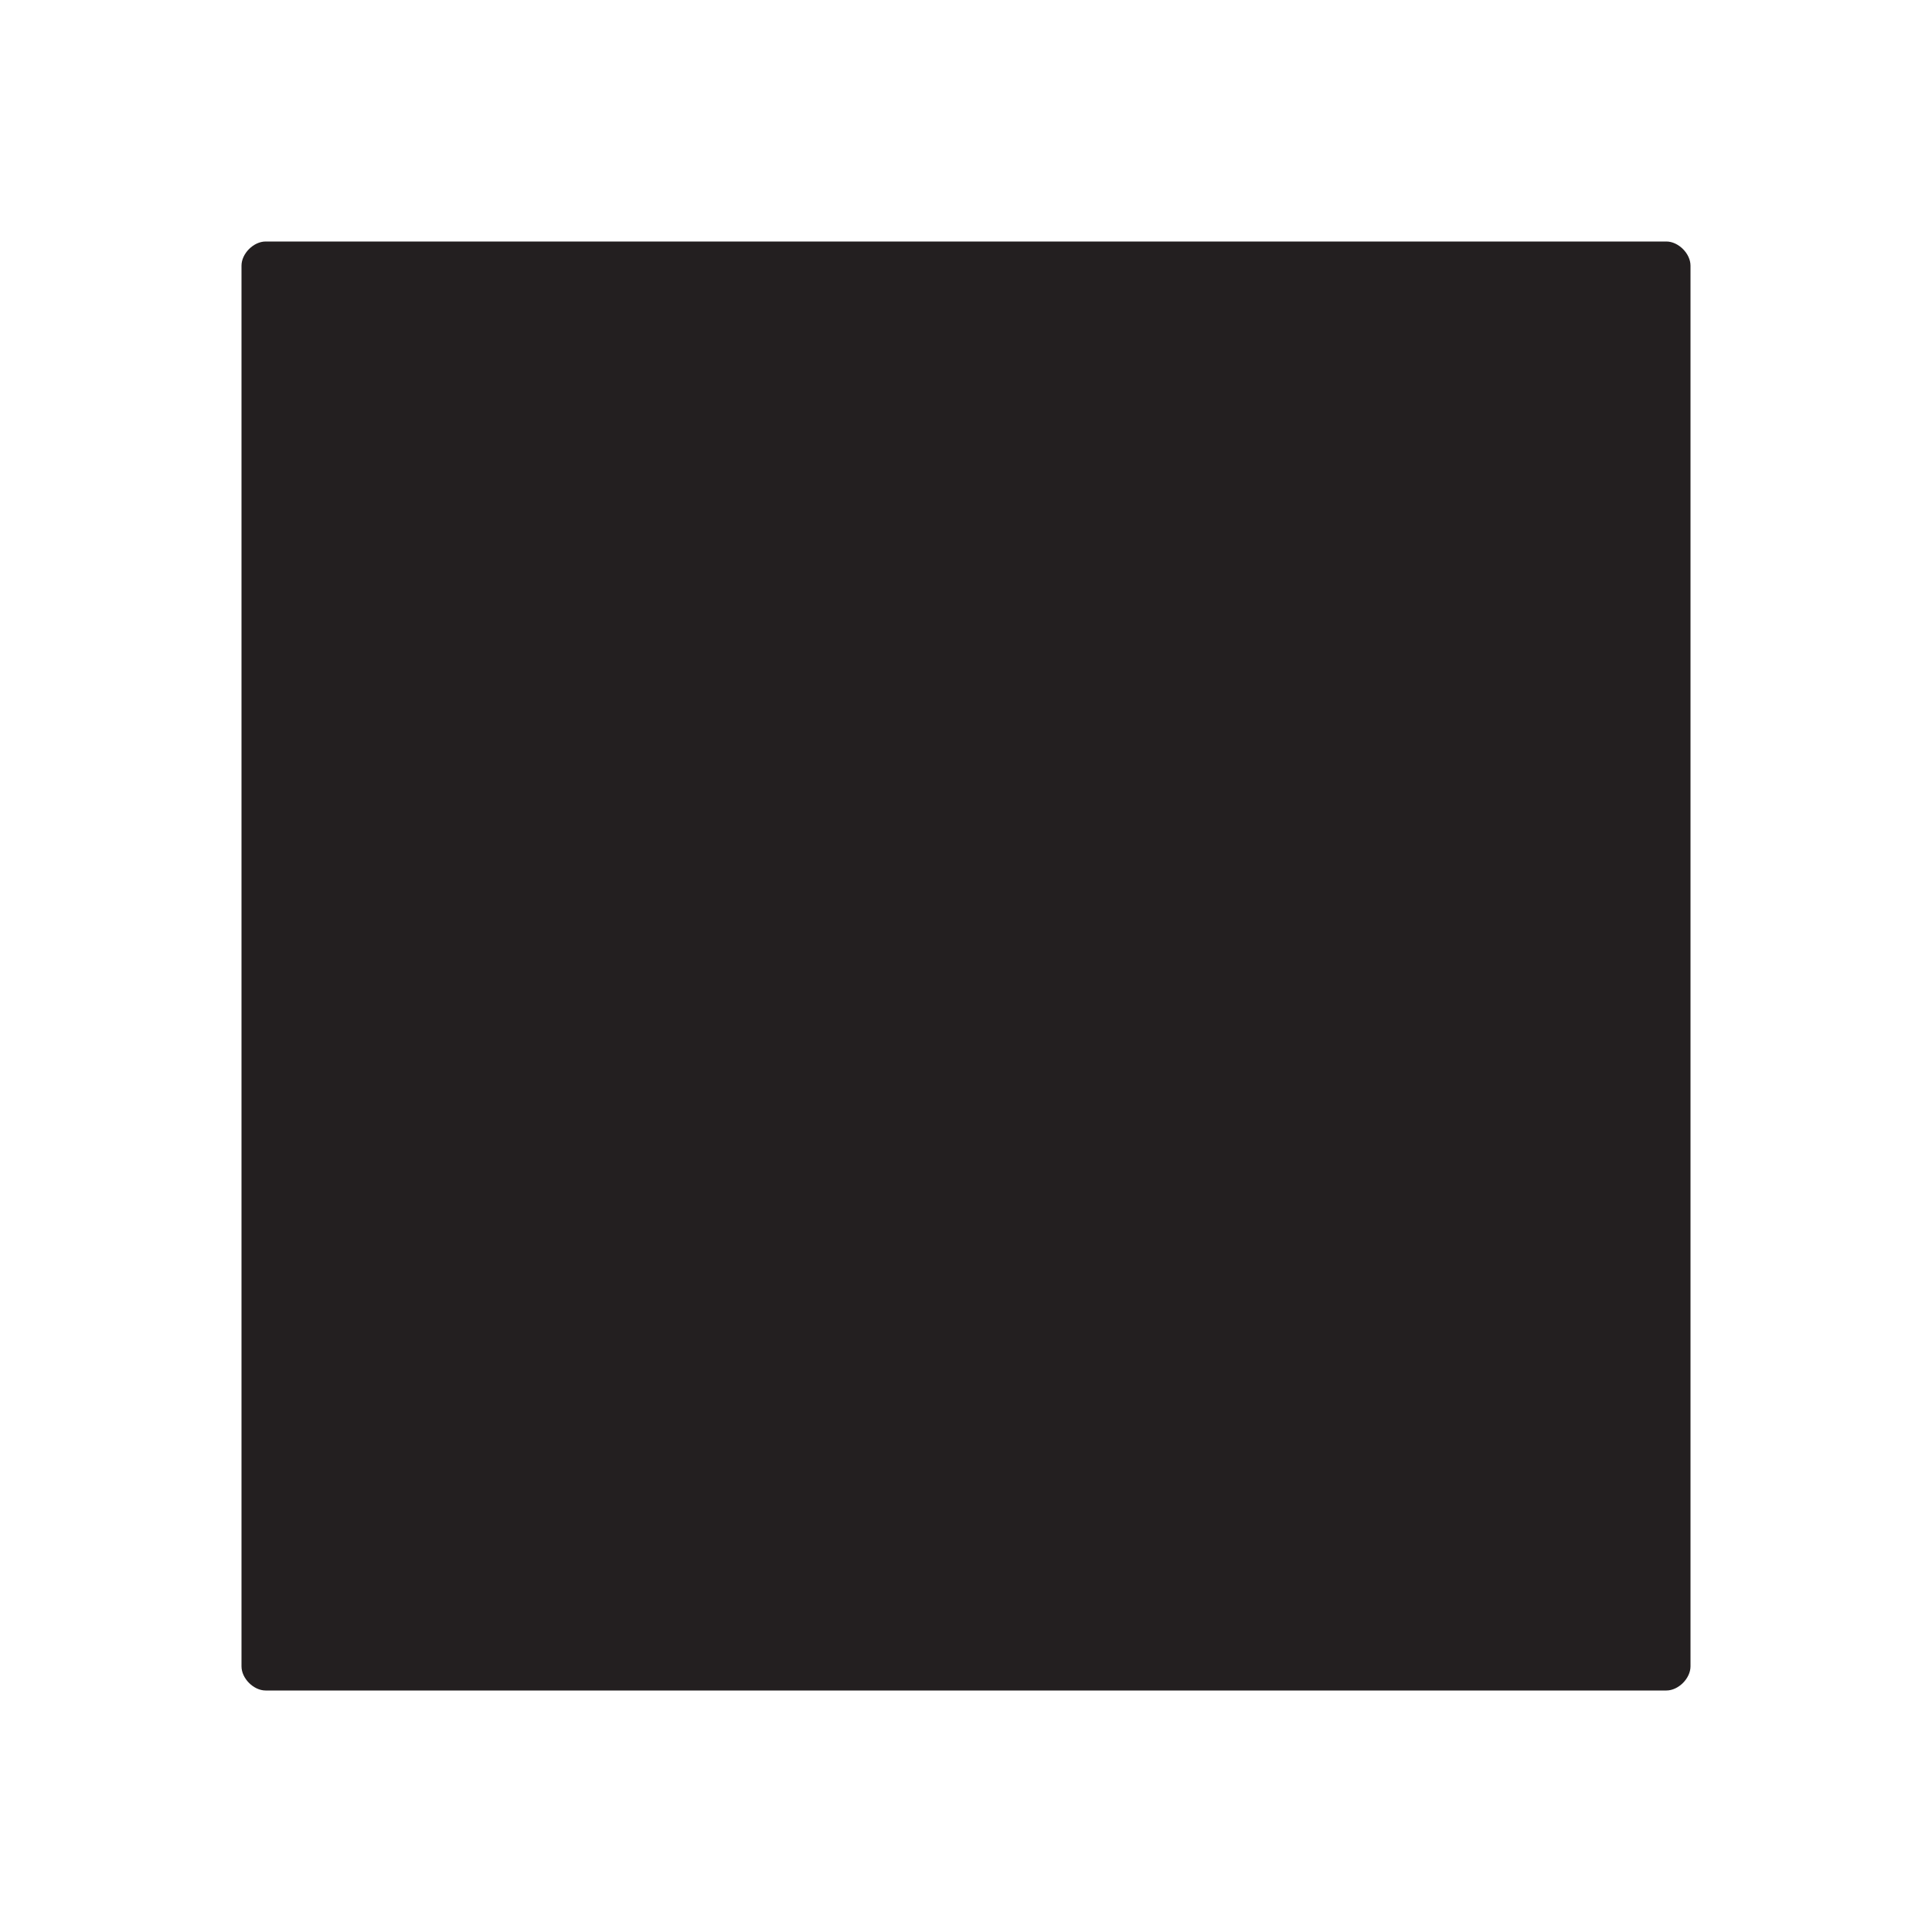
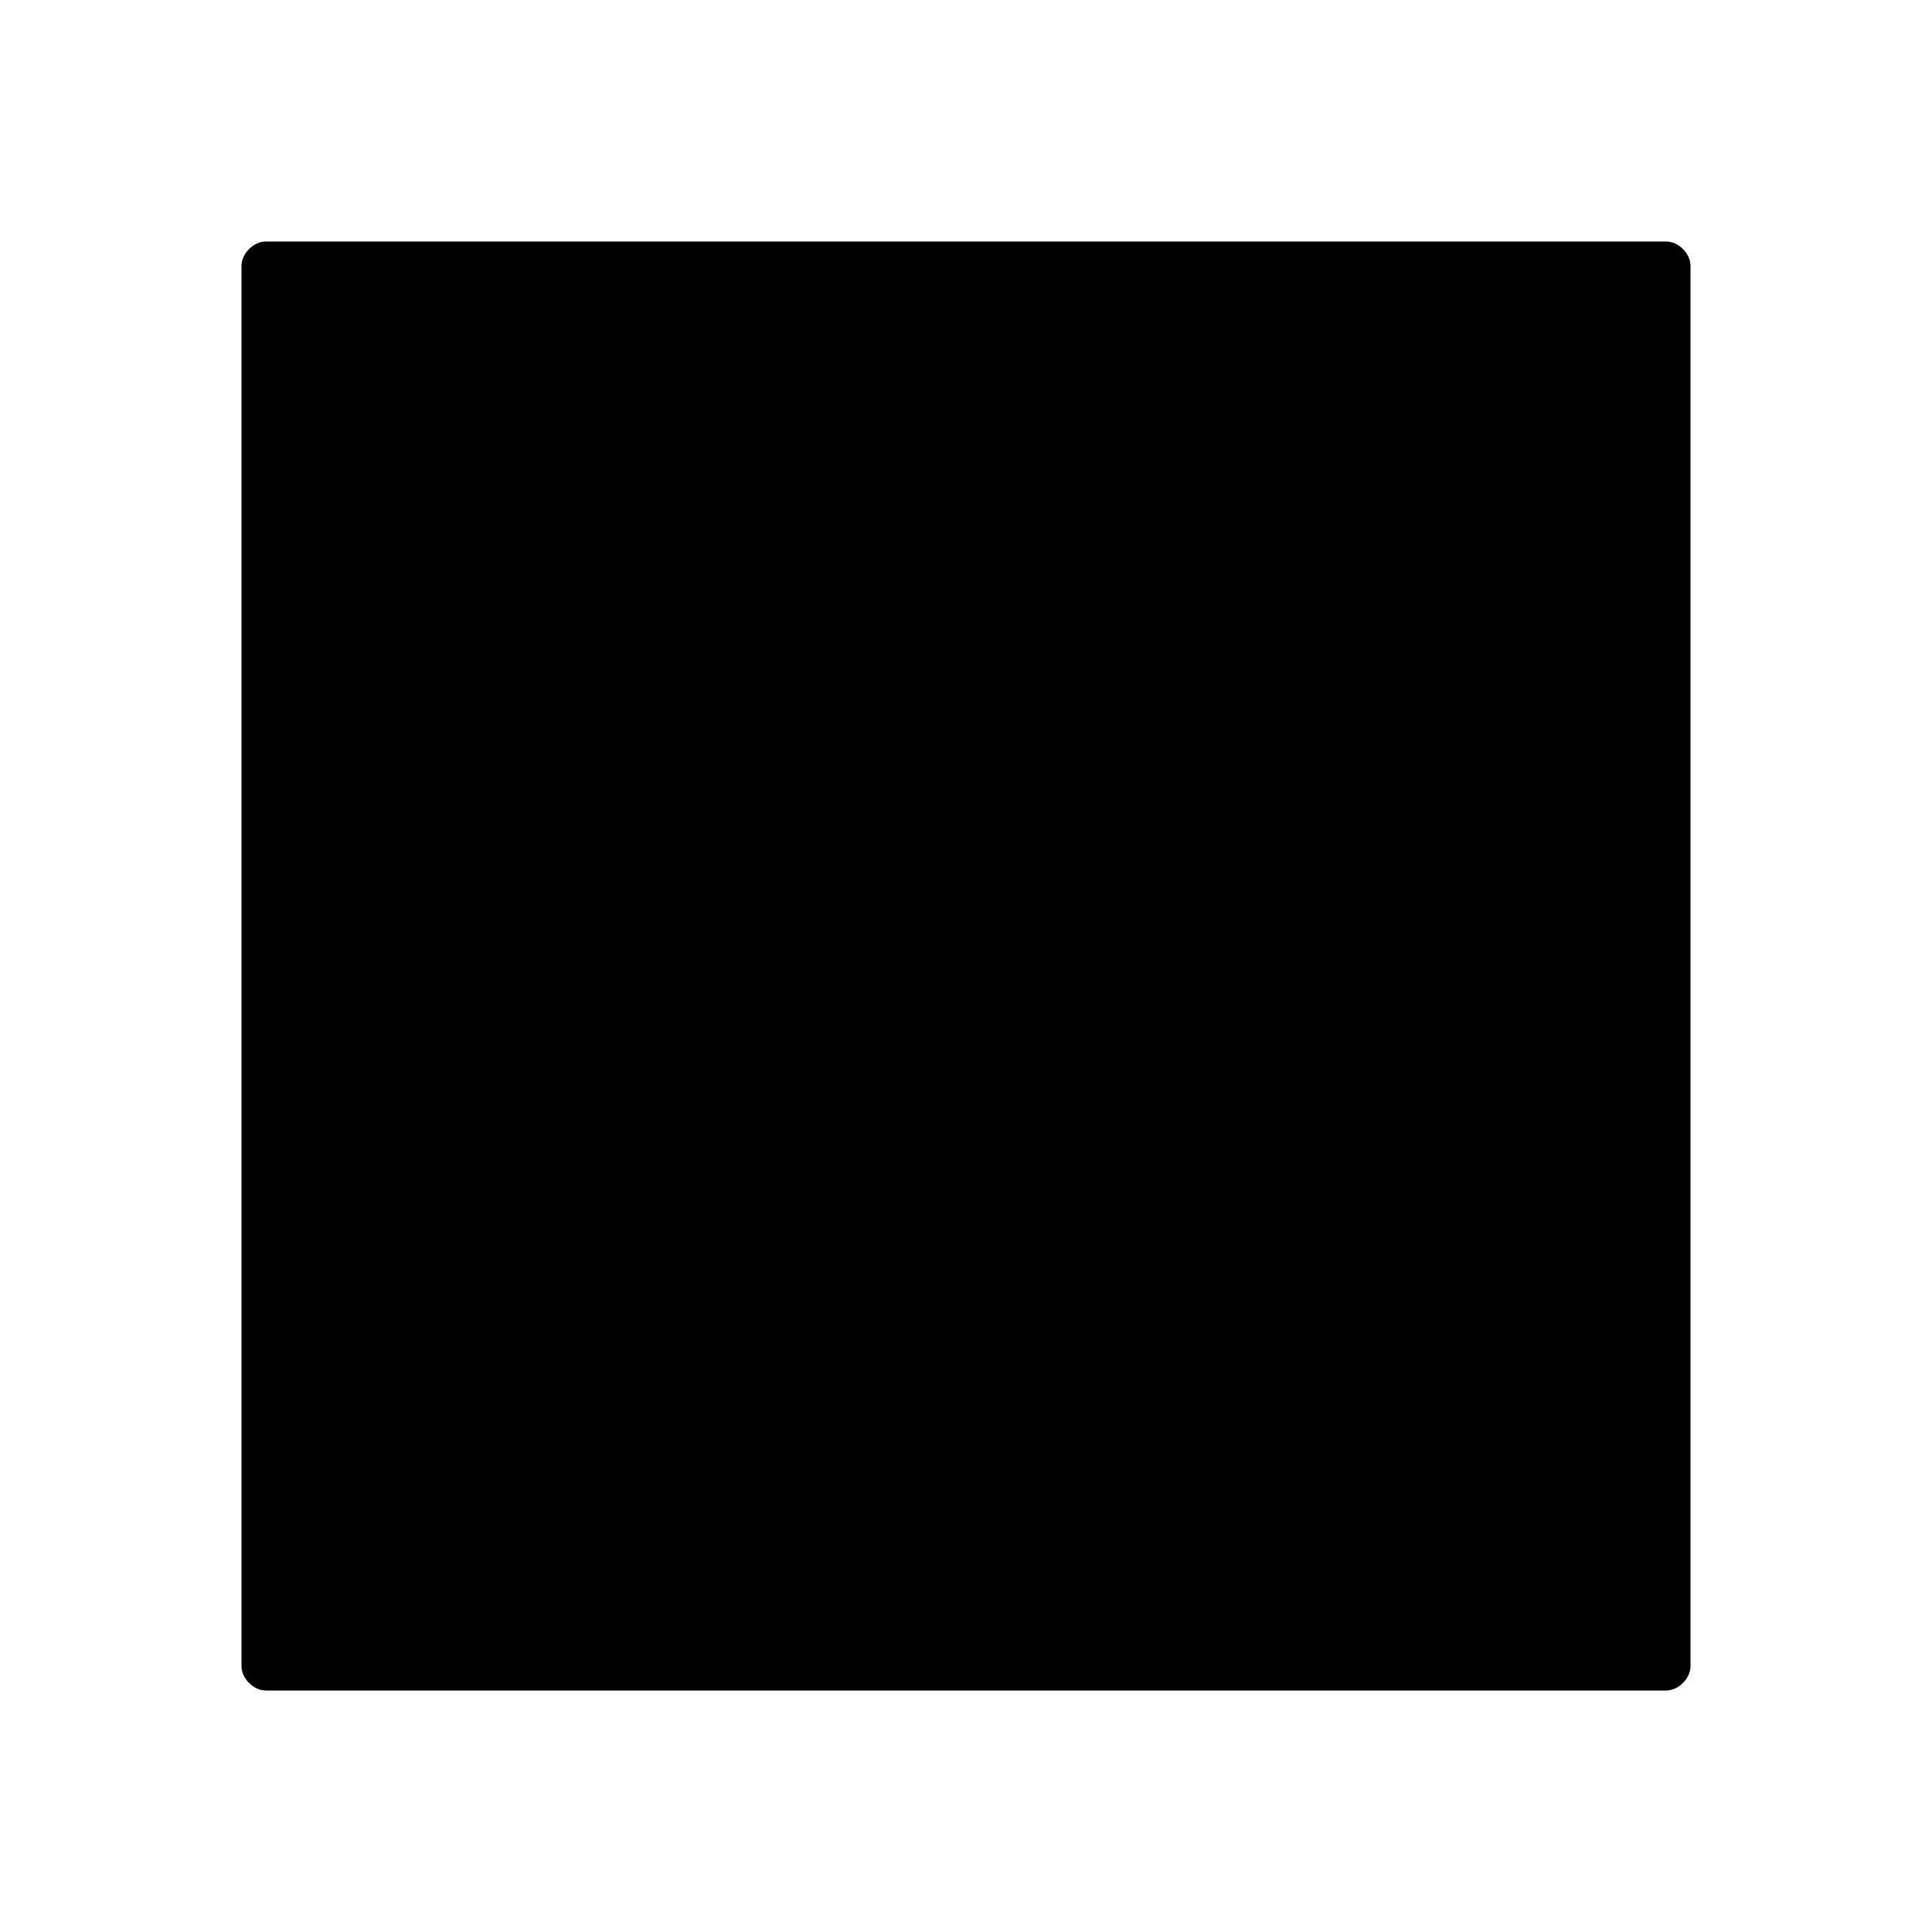
- <svg xmlns="http://www.w3.org/2000/svg" version="1.1" id="Layer_1" x="0px" y="0px" viewBox="0 0 16 16" style="enable-background:new 0 0 16 16;" xml:space="preserve">
-   <style type="text/css">
- 	.st0{fill:#231F20;}
- </style>
-   <g>
-     <path class="st0" d="M14,13.8c0,0.1-0.1,0.2-0.2,0.2H2.2C2.1,14,2,13.9,2,13.8V2.2C2,2.1,2.1,2,2.2,2h11.6C13.9,2,14,2.1,14,2.2   V13.8z" />
-   </g>
+ <svg xmlns="http://www.w3.org/2000/svg" version="1.1" id="Layer_1" x="0px" y="0px" viewBox="0 0 16 16" xml:space="preserve">
+   <path d="M13.8,2H2.2C2.1,2,2,2.1,2,2.2v11.6C2,13.9,2.1,14,2.2,14h11.6c0.1,0,0.2-0.1,0.2-0.2V2.2C14,2.1,13.9,2,13.8,2  z" />
</svg>
